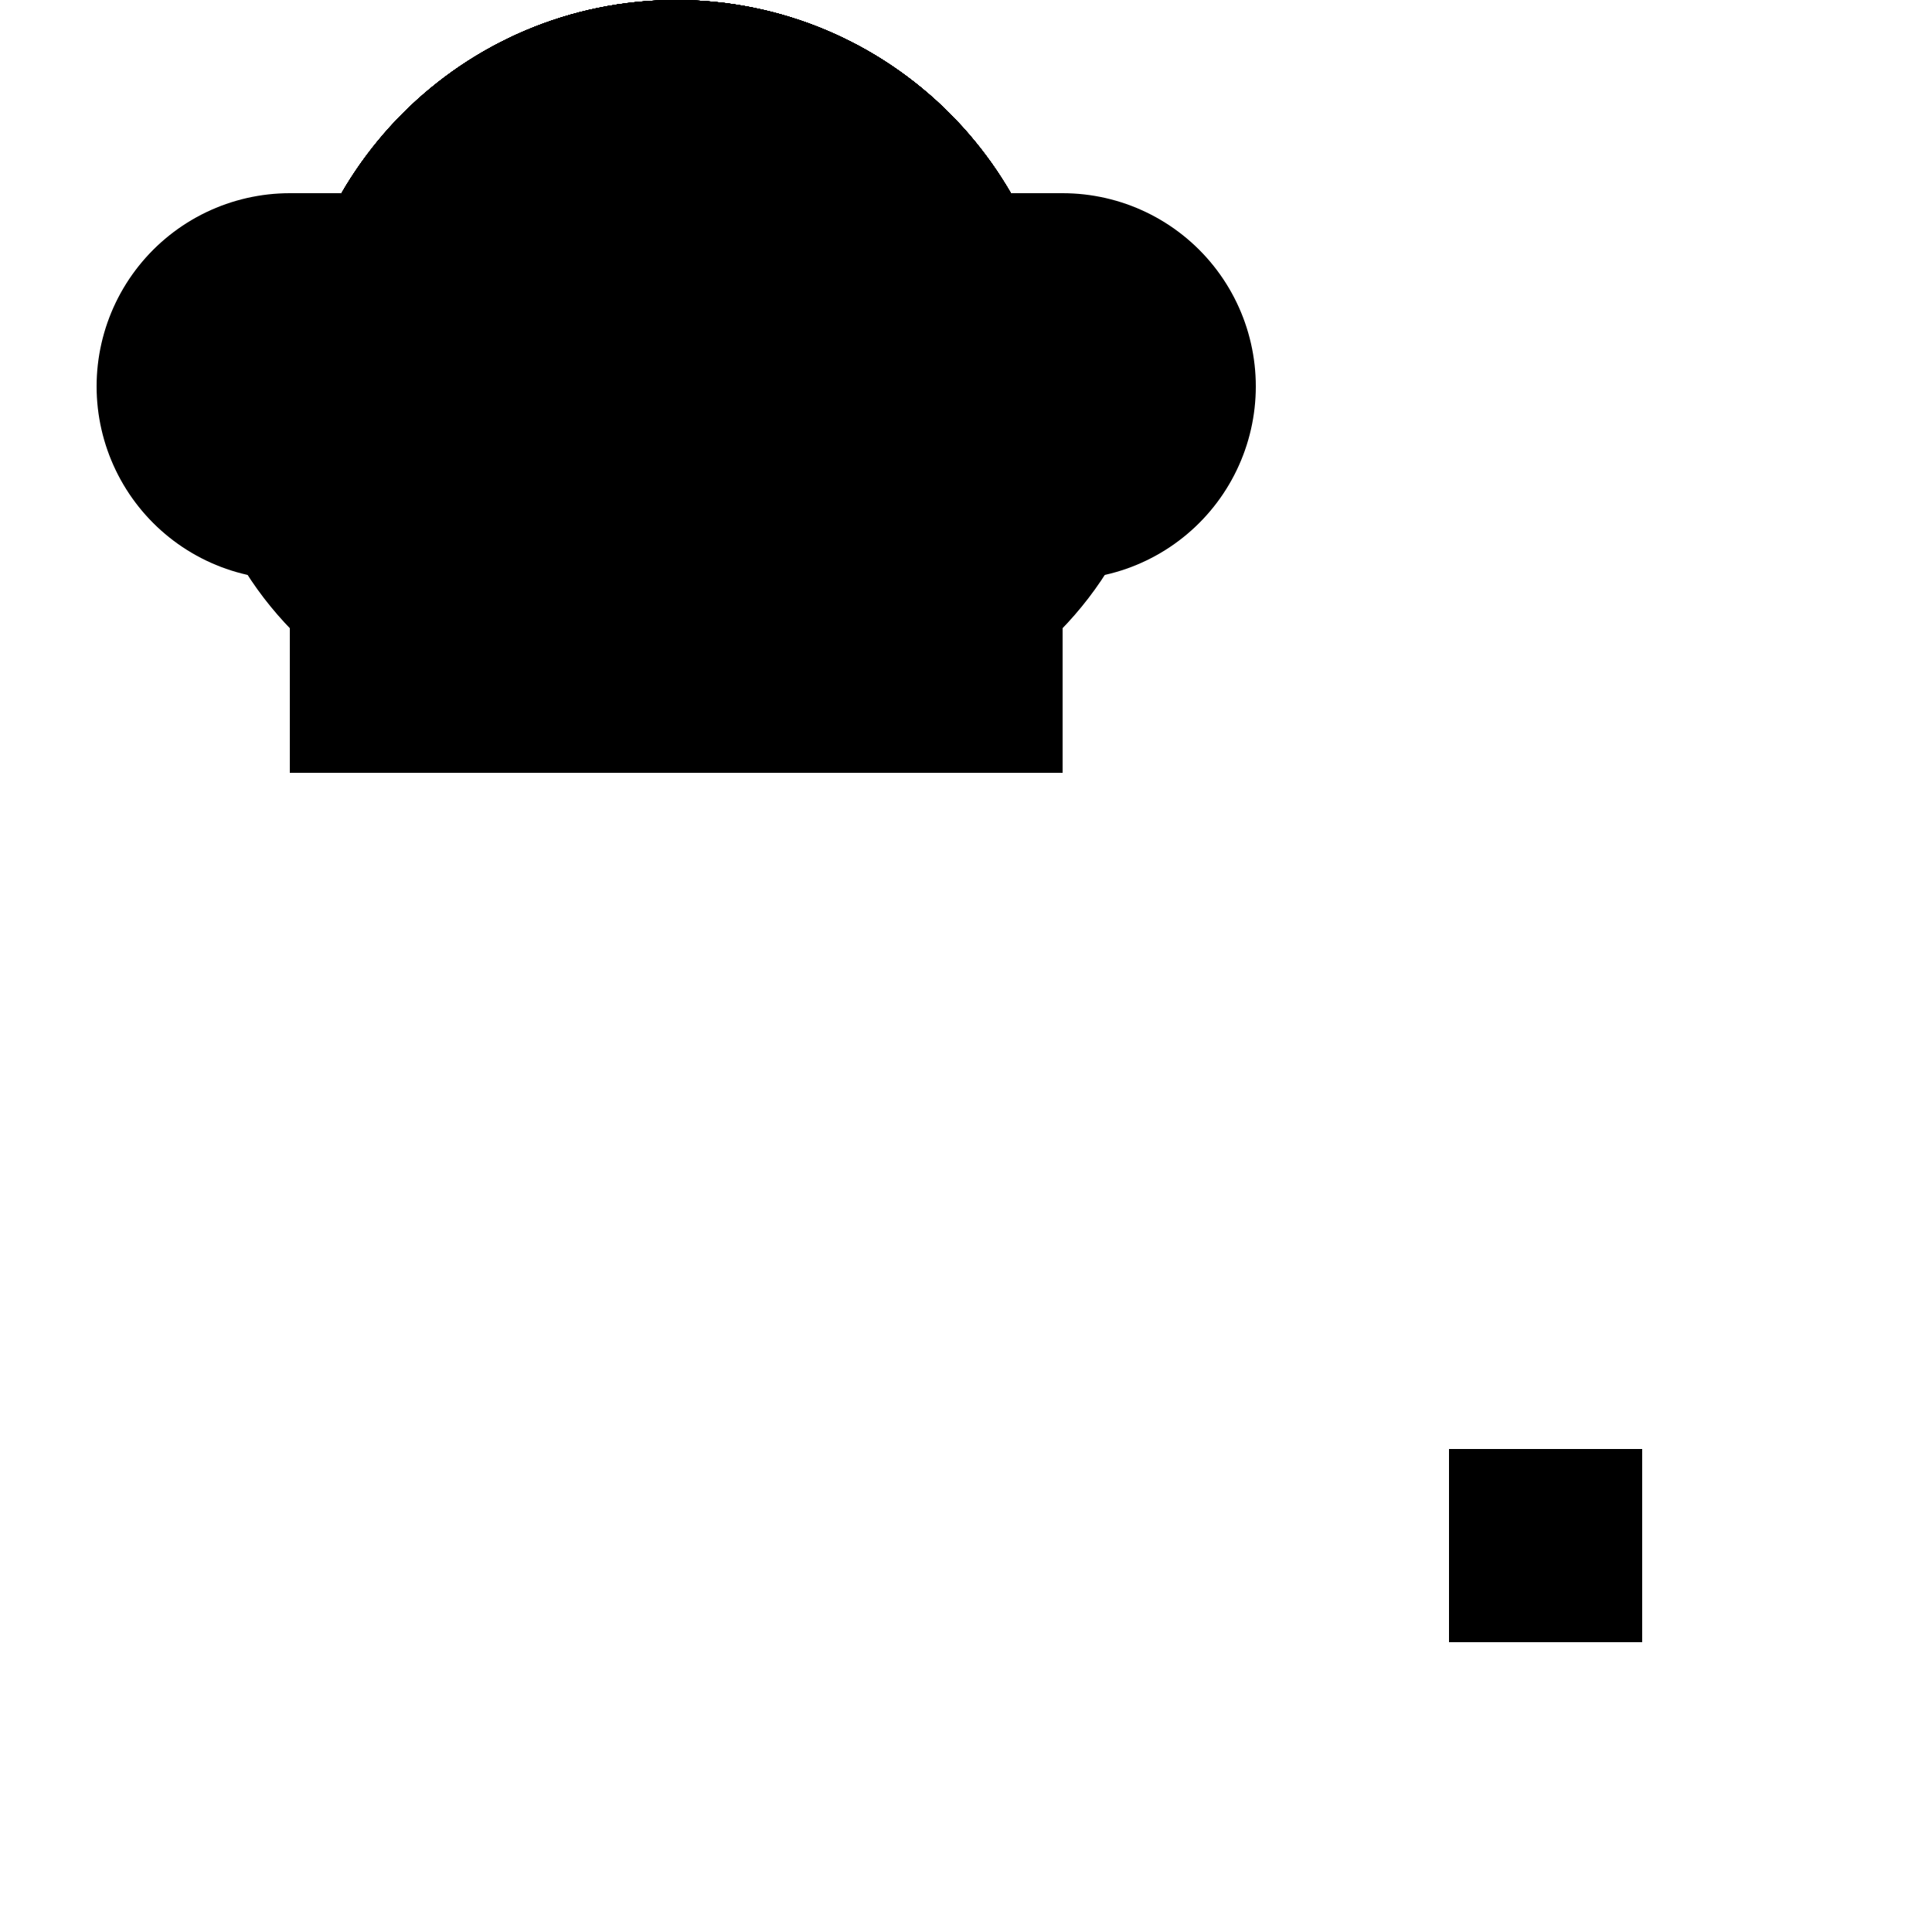
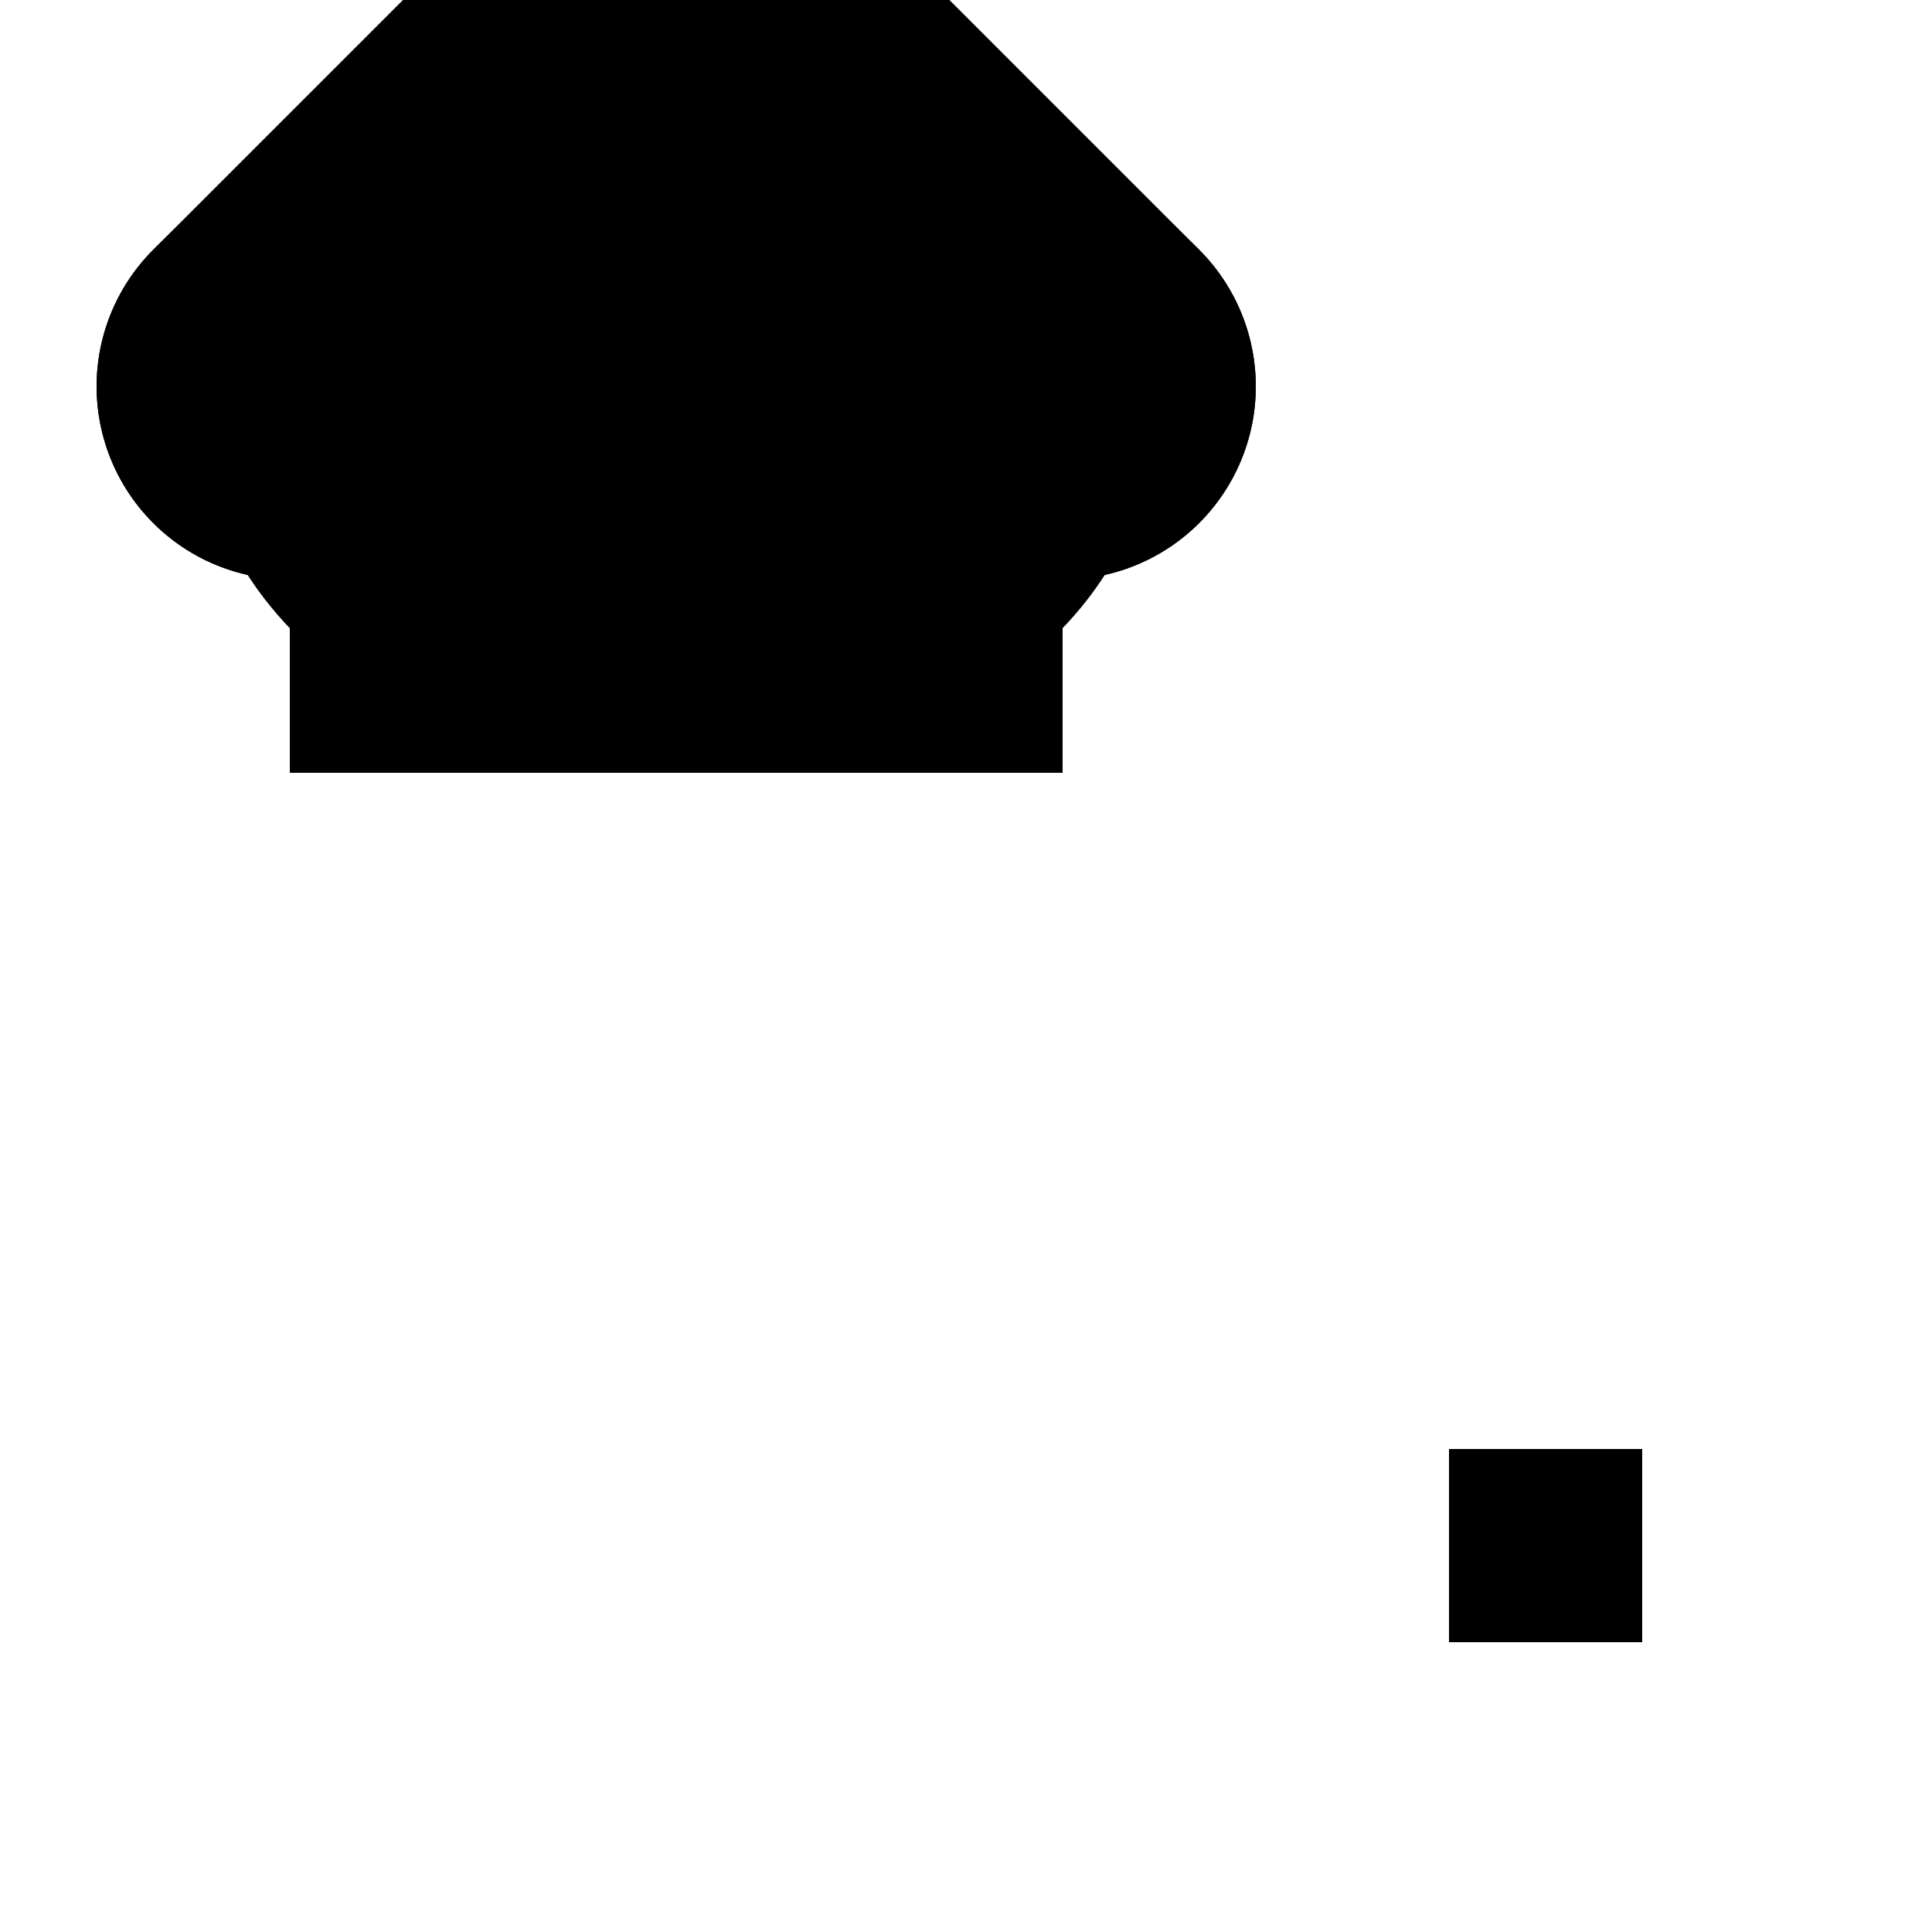
<svg xmlns="http://www.w3.org/2000/svg" width="20mm" height="20mm" viewBox="0 0 20 20">
  <g transform="translate(3 4) scale(2)">
    <path id="profile" d="M 0 0 Q 2 -2 4 0 C 4 2 0 2 0 0 Z" />
    <path id="relative" d="m 0 0 q 2 -2 4 0 c 0 2 -4 2 -4 0 z" />
    <path id="arc" d="M 0 0 A 2 2 0 0 1 4 0 L 0 0 Z" />
    <path id="stroke" stroke="black" d="M 0 0 Q 2 -2 4 0 C 4 2 0 2 0 0 Z" />
    <path id="open-stroke" fill="none" stroke="black" stroke-width="2" stroke-linecap="round" d="M 0 0 L 4 0" />
+     <path id="curved-stroke" fill="none" stroke="black" stroke-width="2" stroke-linecap="round" d="M 0 0 Q 2 -2 4 0" />
+     <path id="joined-stroke" fill="none" stroke="black" stroke-width="2" stroke-linecap="butt" stroke-linejoin="round" d="M 0 0 L 2 -2 L 4 0" />
    <circle id="circle" cx="2" cy="0" r="2" />
    <ellipse id="ellipse" cx="2" cy="0" rx="2" ry="1" />
    <rect id="rect" x="0" y="0" width="4" height="2" />
    <rect id="rounded" x="0" y="0" width="4" height="2" rx="0.5" />
    <polygon id="polygon" points="0,0 4,0 4,2 0,2" />
    <path id="zeroarc" d="M0 0 A0 2 0 0 1 4 0 L4 2 L0 2 Z" />
    <path id="ring" d="M0 0 A2 2 0 1 0 4 0 A2 2 0 1 0 0 0 Z M1 0 A1 1 0 1 1 3 0 A1 1 0 1 1 1 0 Z" />
    <path id="evenodd" fill-rule="nonzero" style="fill-rule:evenodd" d="M0 0 A2 2 0 1 0 4 0 A2 2 0 1 0 0 0 Z M1 0 A1 1 0 1 0 3 0 A1 1 0 1 0 1 0 Z" />
    <g fill-rule="evenodd">
      <path id="inherited" d="M0 0 A2 2 0 1 0 4 0 A2 2 0 1 0 0 0 Z M1 0 A1 1 0 1 0 3 0 A1 1 0 1 0 1 0 Z" />
      <path id="nonzero" fill-rule="nonzero" d="M0 0 A2 2 0 1 0 4 0 A2 2 0 1 0 0 0 Z M1 0 A1 1 0 1 0 3 0 A1 1 0 1 0 1 0 Z" />
    </g>
    <g id="group-overlap" fill-rule="evenodd">
      <circle cx="2" cy="0" r="2" />
      <circle cx="2" cy="0" r="2" />
    </g>
  </g>
  <rect id="excluded" x="15" y="15" width="2" height="2" />
</svg>
